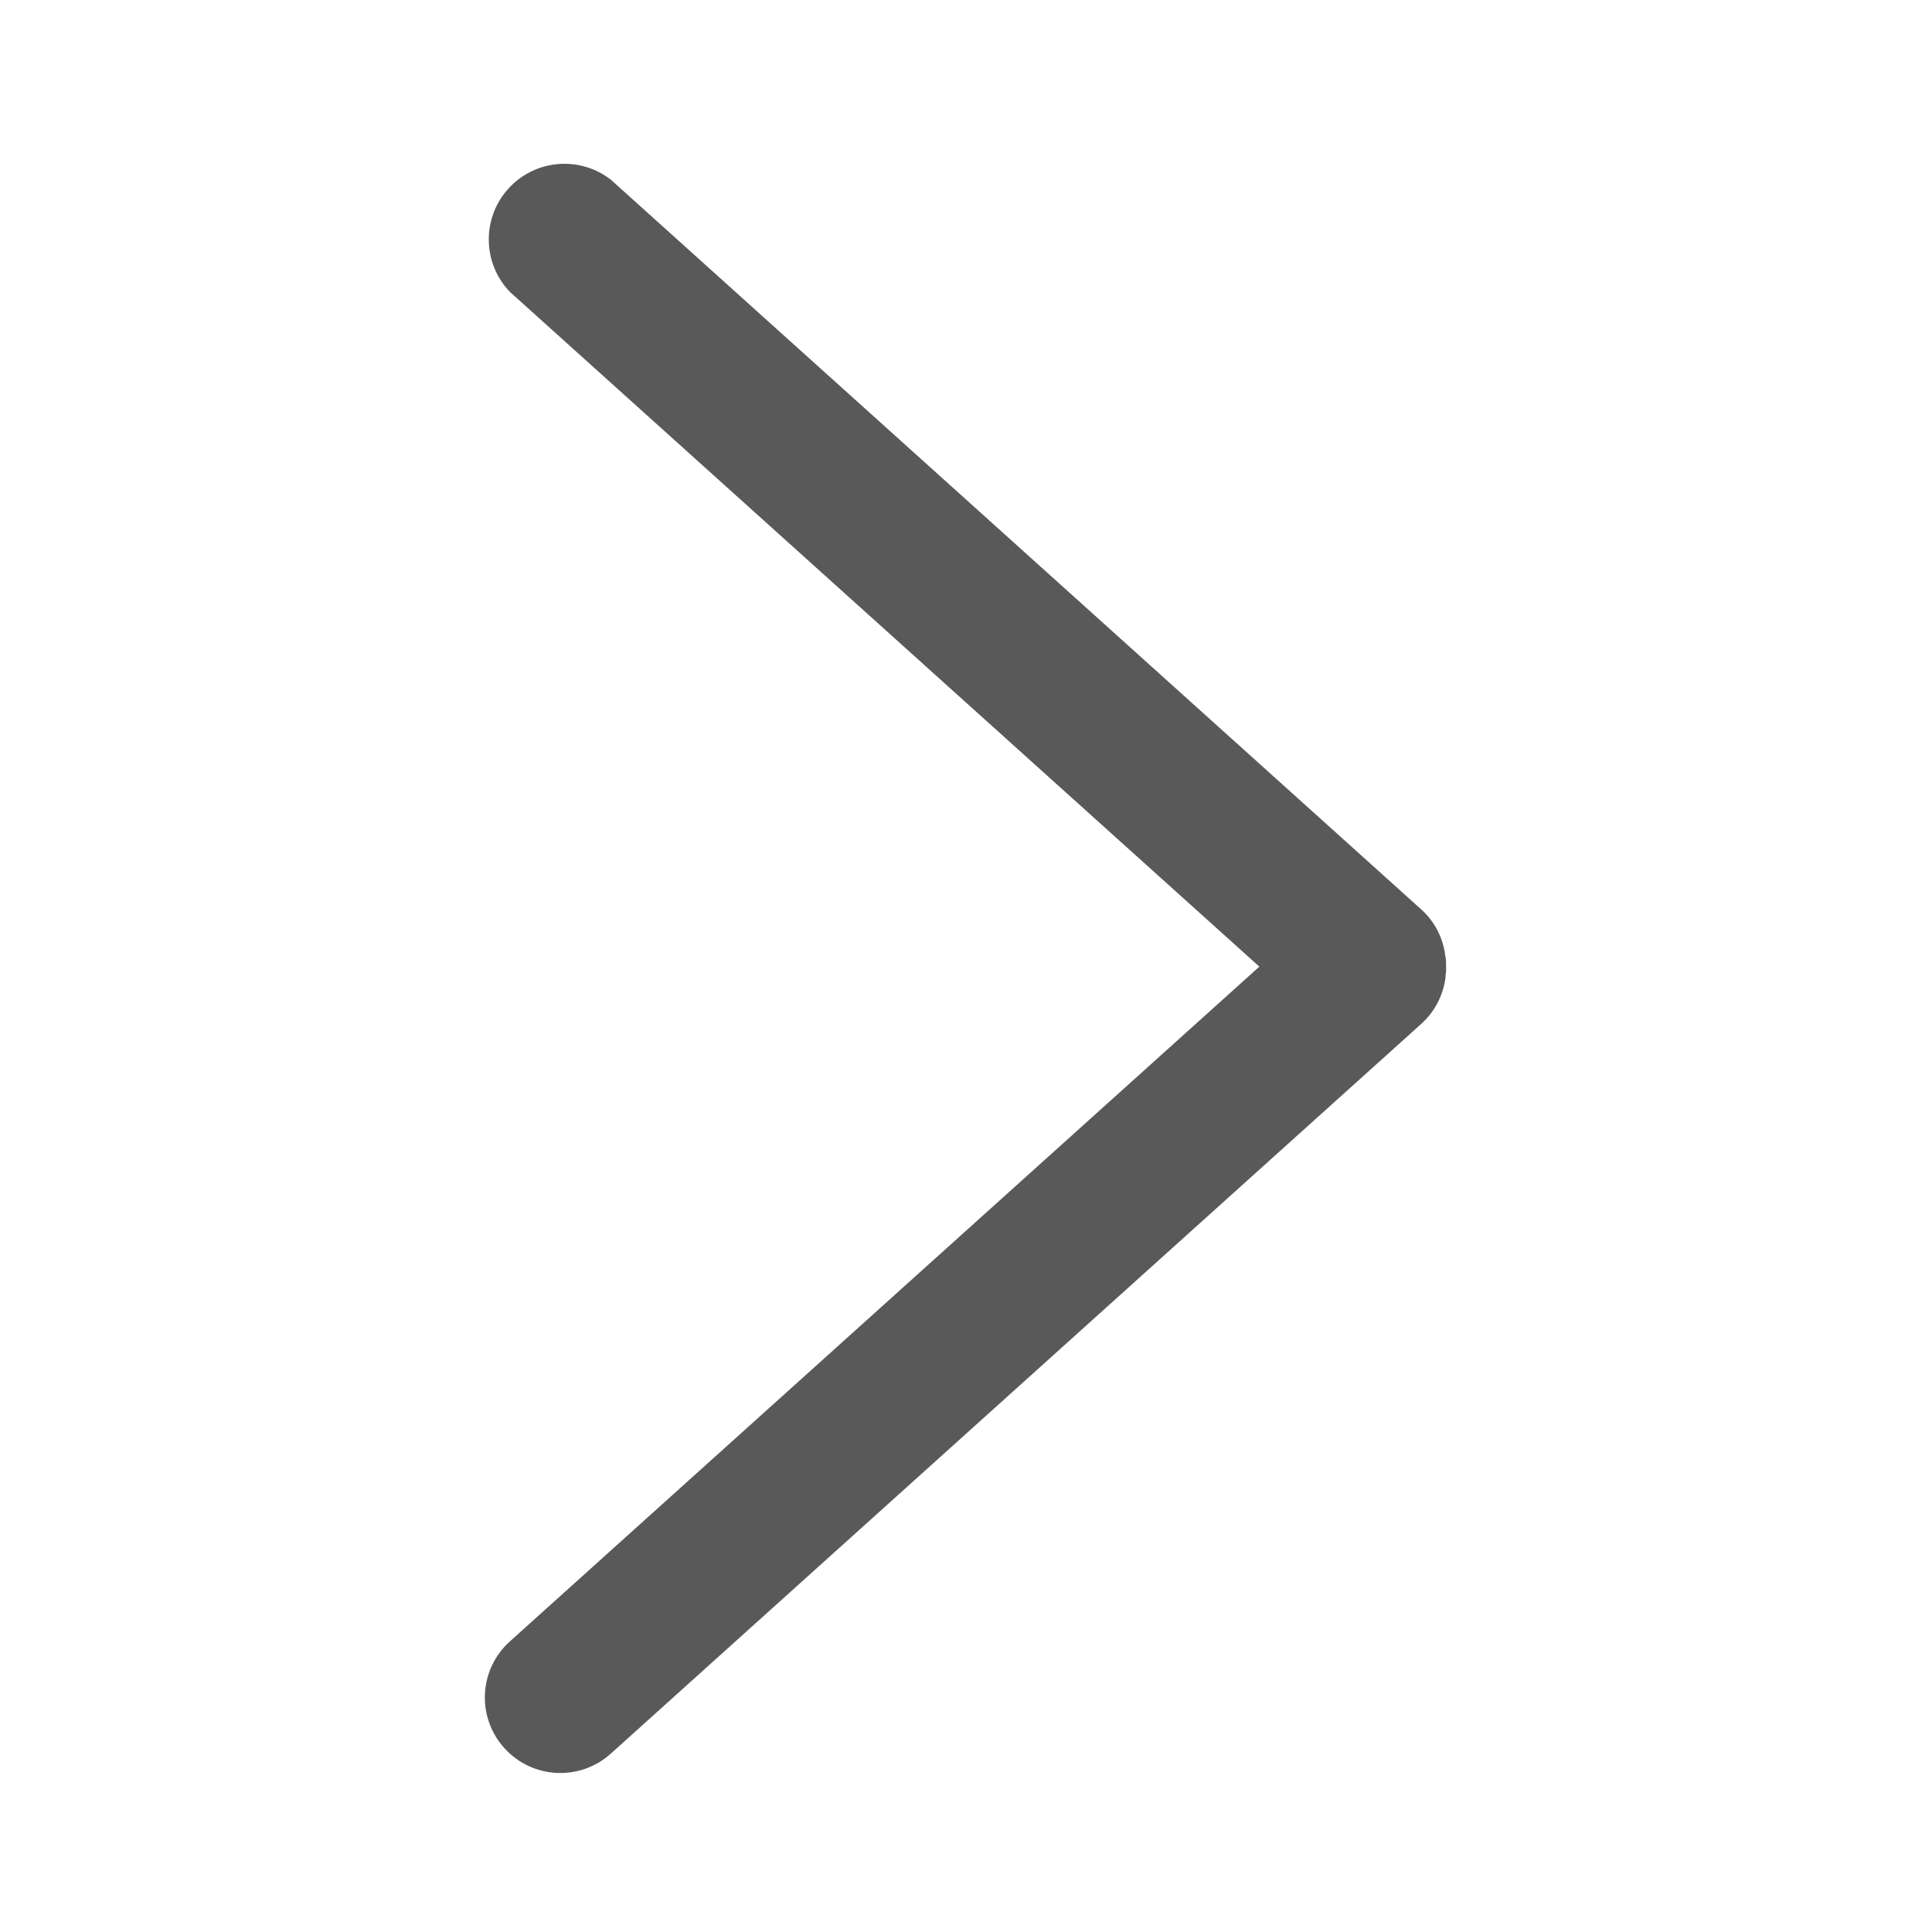
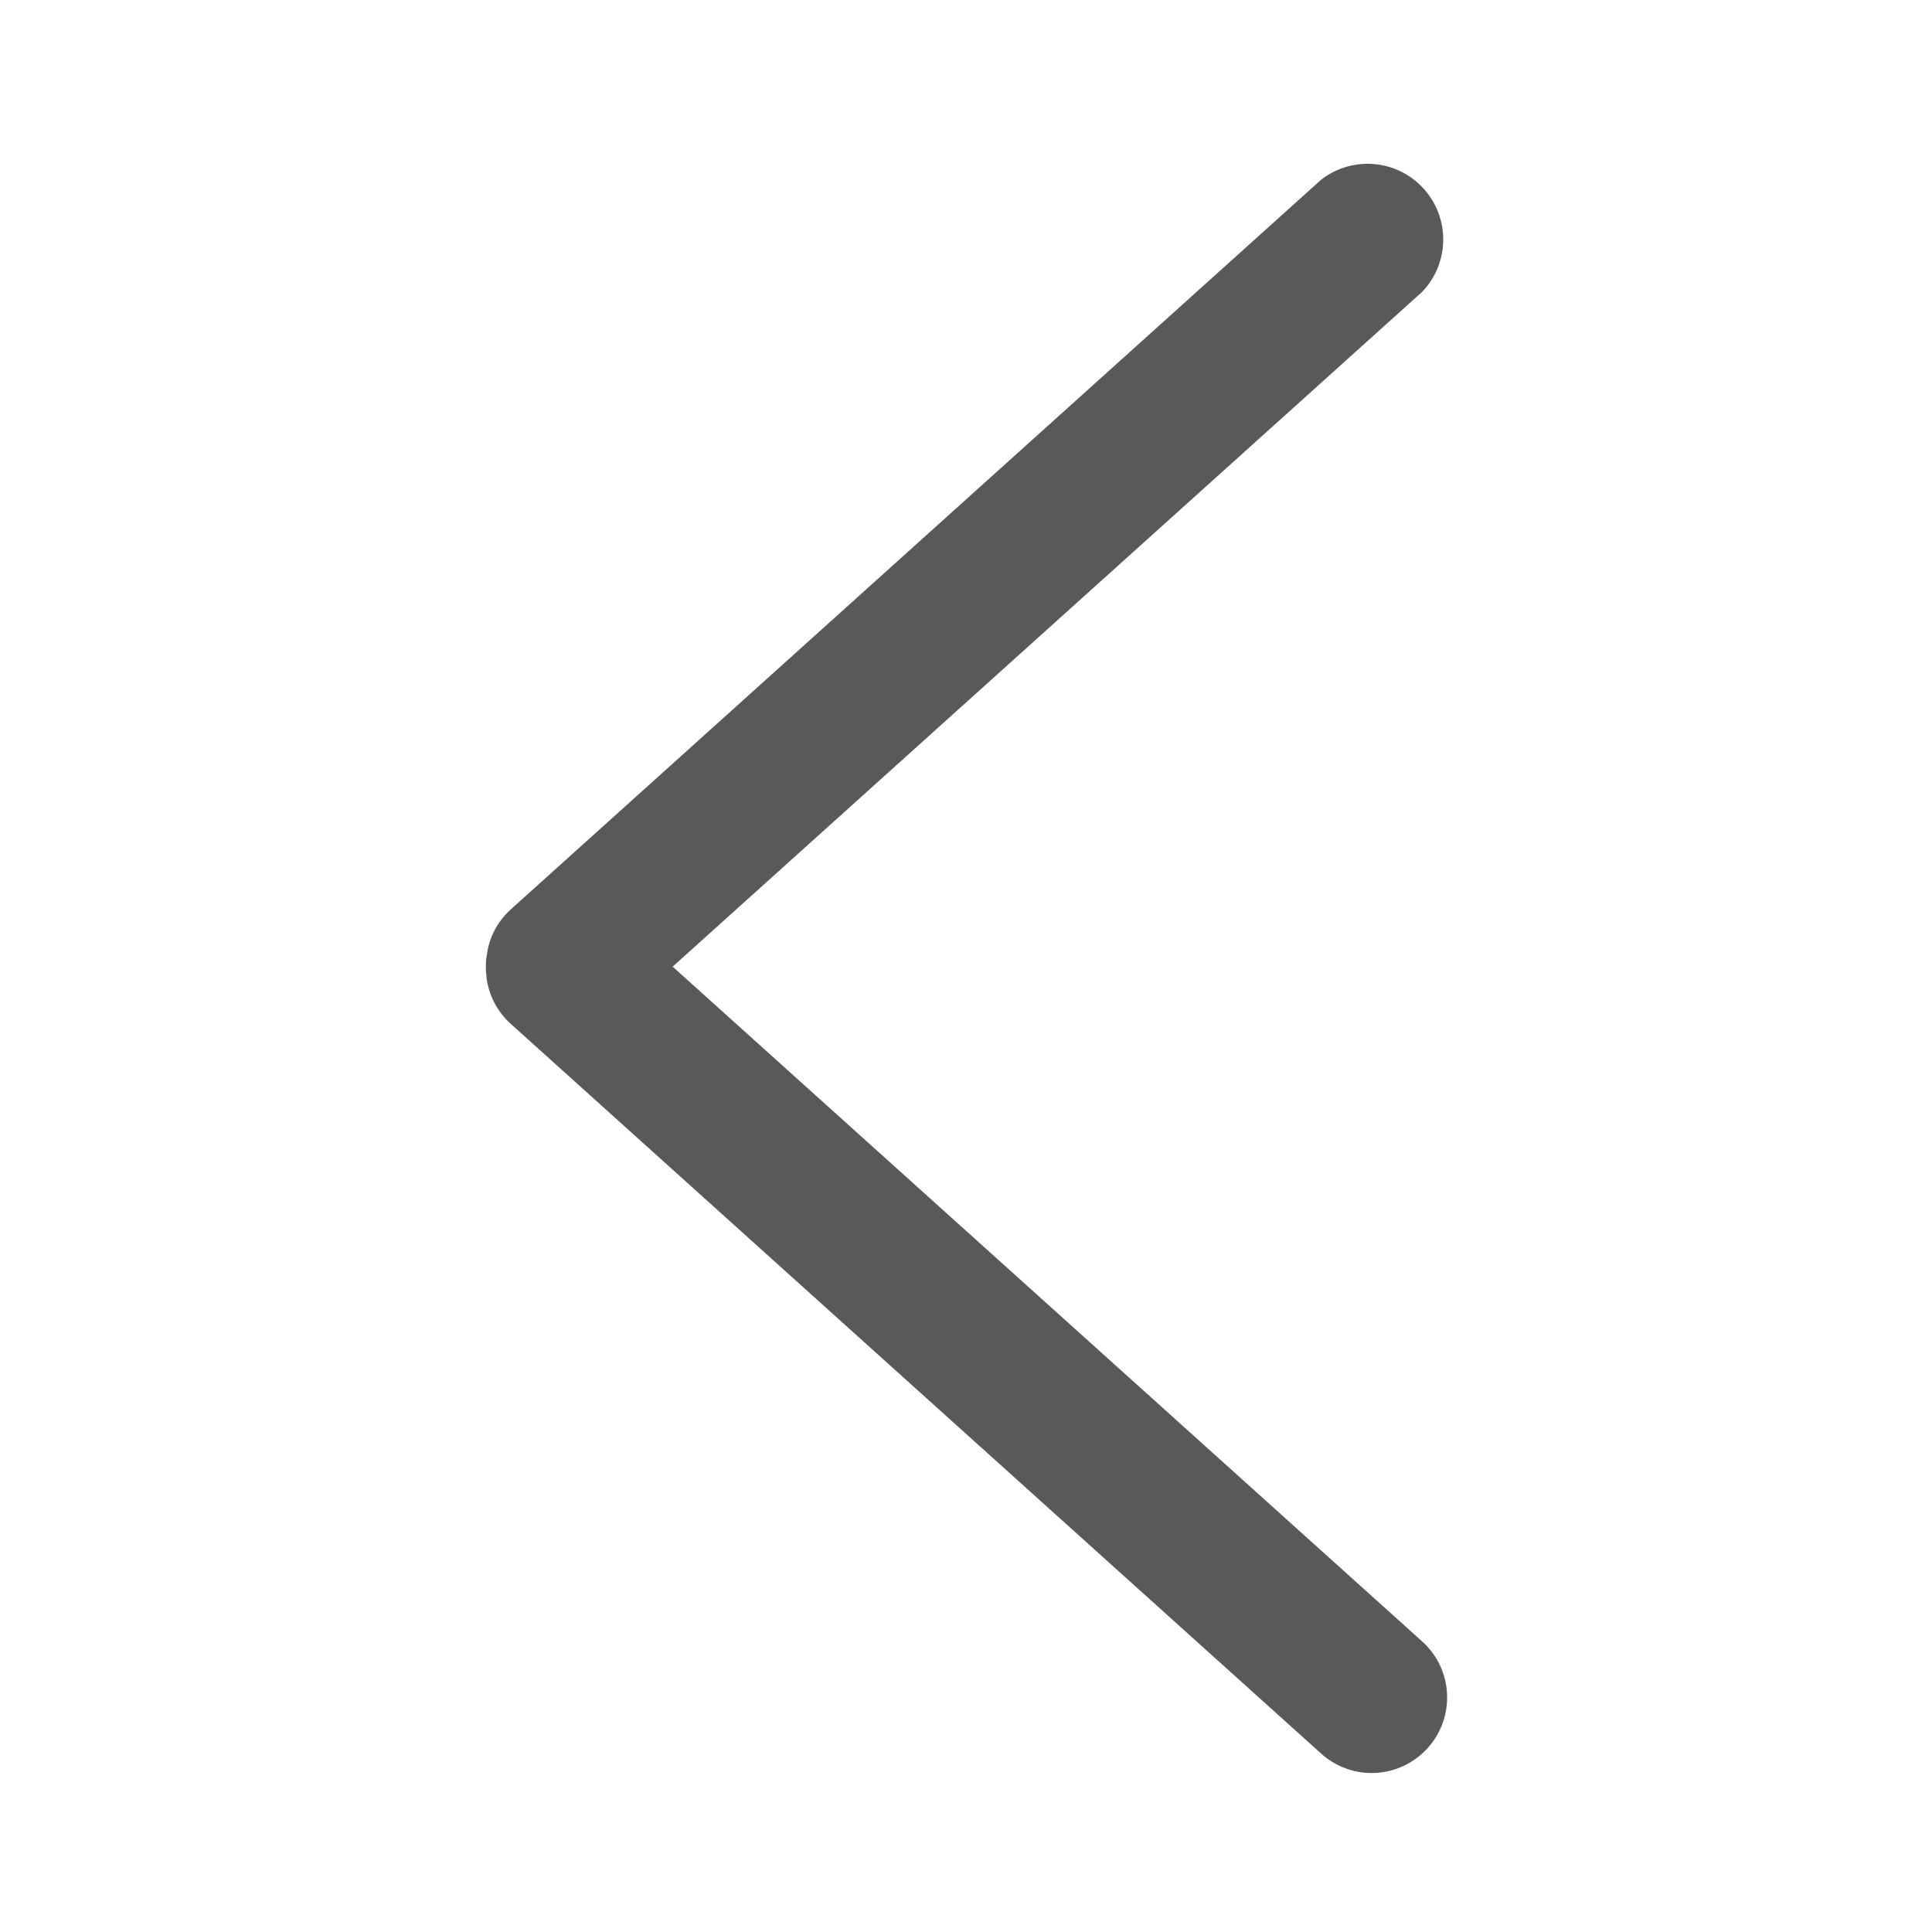
<svg xmlns="http://www.w3.org/2000/svg" width="12" height="12">
  <g fill="none" fill-rule="evenodd">
-     <path d="M12 0H0v12h12z" />
-     <path d="M3.132 10.857c.173.193.47.208.662.035L8.827 6.36a.467.467 0 0 0 .152-.293c-.002-.003 0-.007 0-.011.003-.018.004-.035.003-.052 0-.017 0-.034-.002-.051l-.003-.015a.46.46 0 0 0-.15-.29L3.794 1.116a.47.47 0 0 0-.627.697l4.655 4.191-4.655 4.191a.468.468 0 0 0-.035.662z" fill-opacity=".65" fill="#000" fill-rule="nonzero" />
+     <path d="M0 0h12v12H0z" />
+     <path d="M8.868 10.857a.468.468 0 0 1-.662.035L3.173 6.36a.467.467 0 0 1-.152-.293c.002-.003 0-.007 0-.011-.003-.018-.004-.035-.003-.052 0-.017 0-.034.002-.051l.003-.015a.46.46 0 0 1 .15-.29l5.033-4.532a.47.47 0 0 1 .627.697L4.178 6.004l4.655 4.191c.193.173.208.47.035.662z" fill-opacity=".65" fill="#000" fill-rule="nonzero" />
  </g>
</svg>
